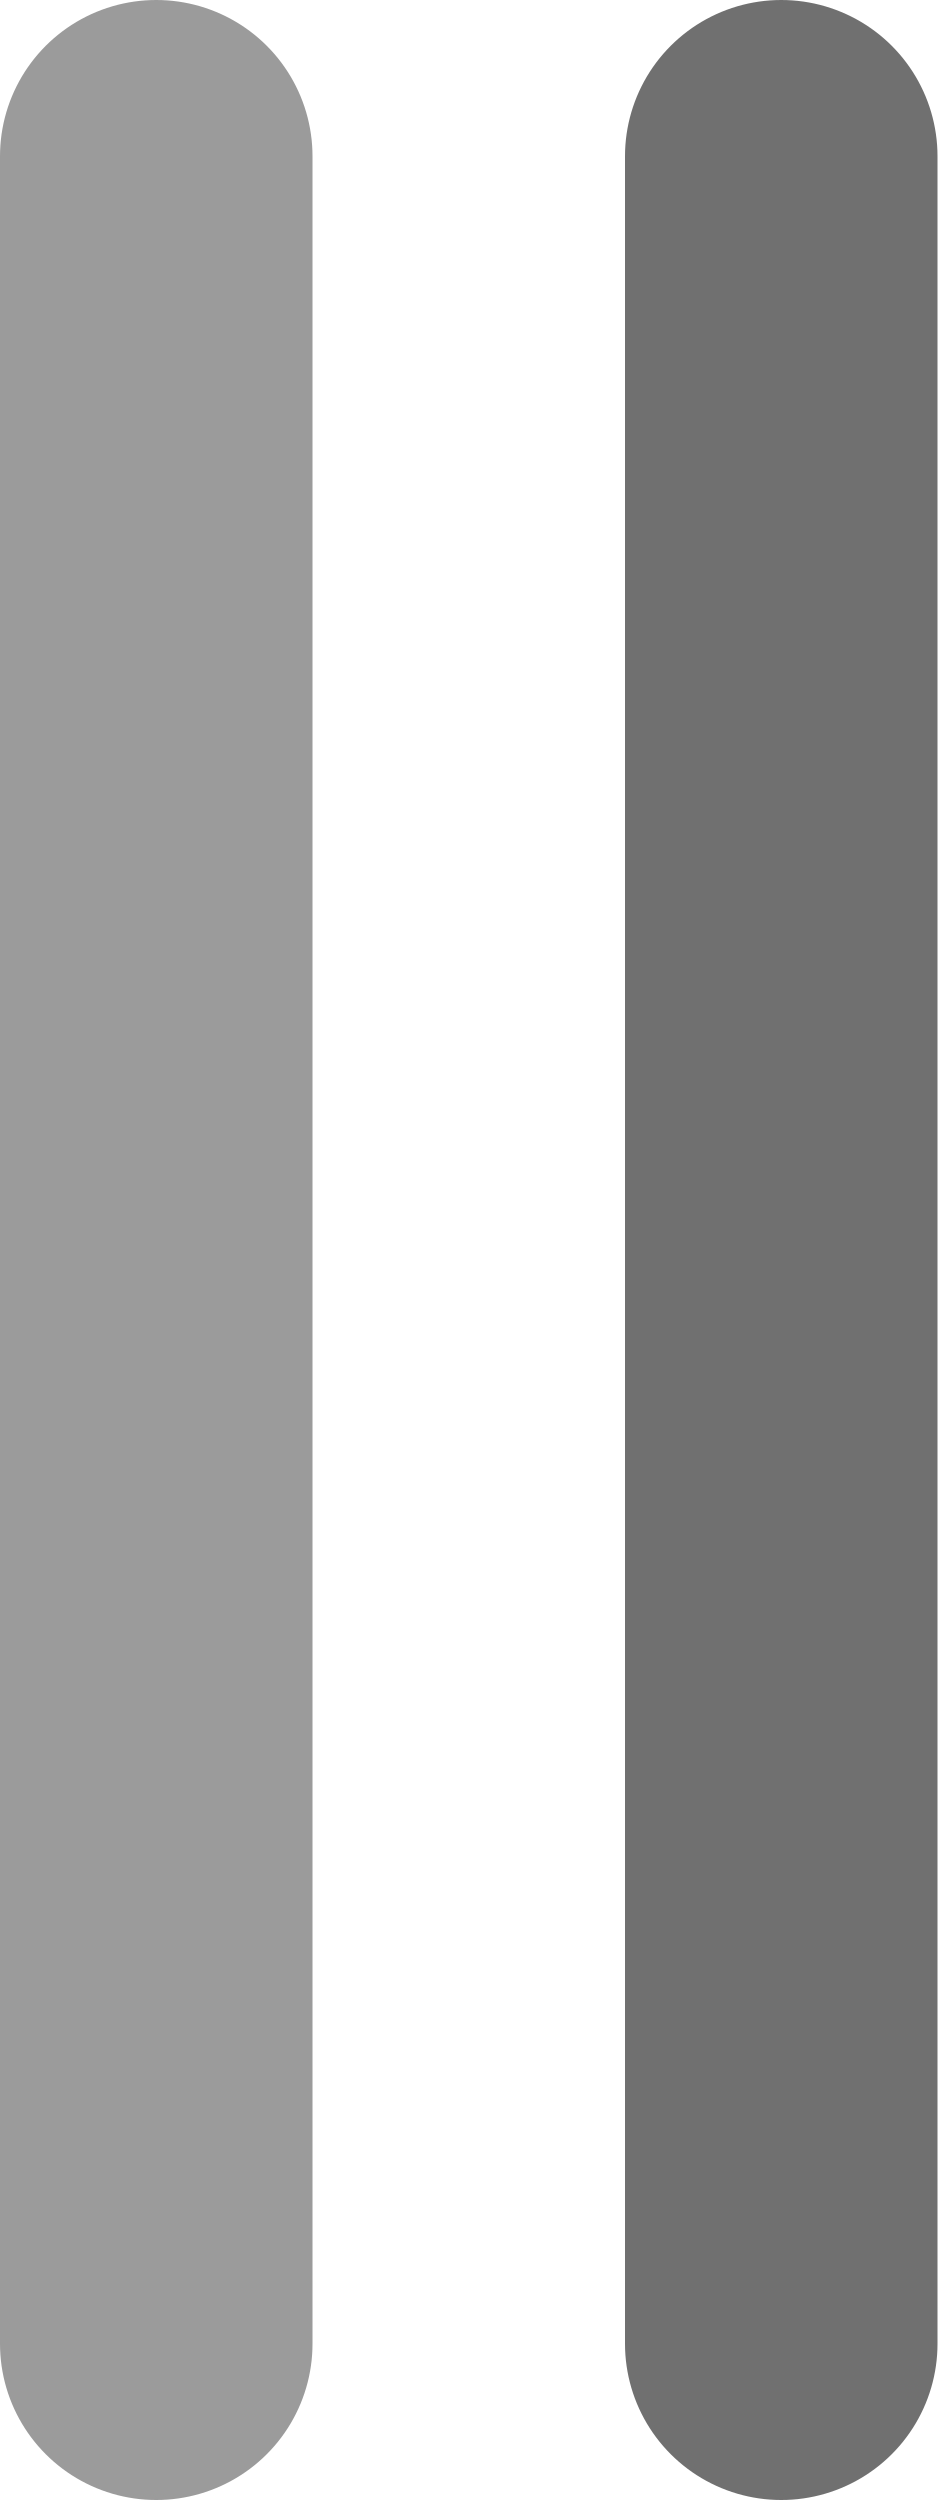
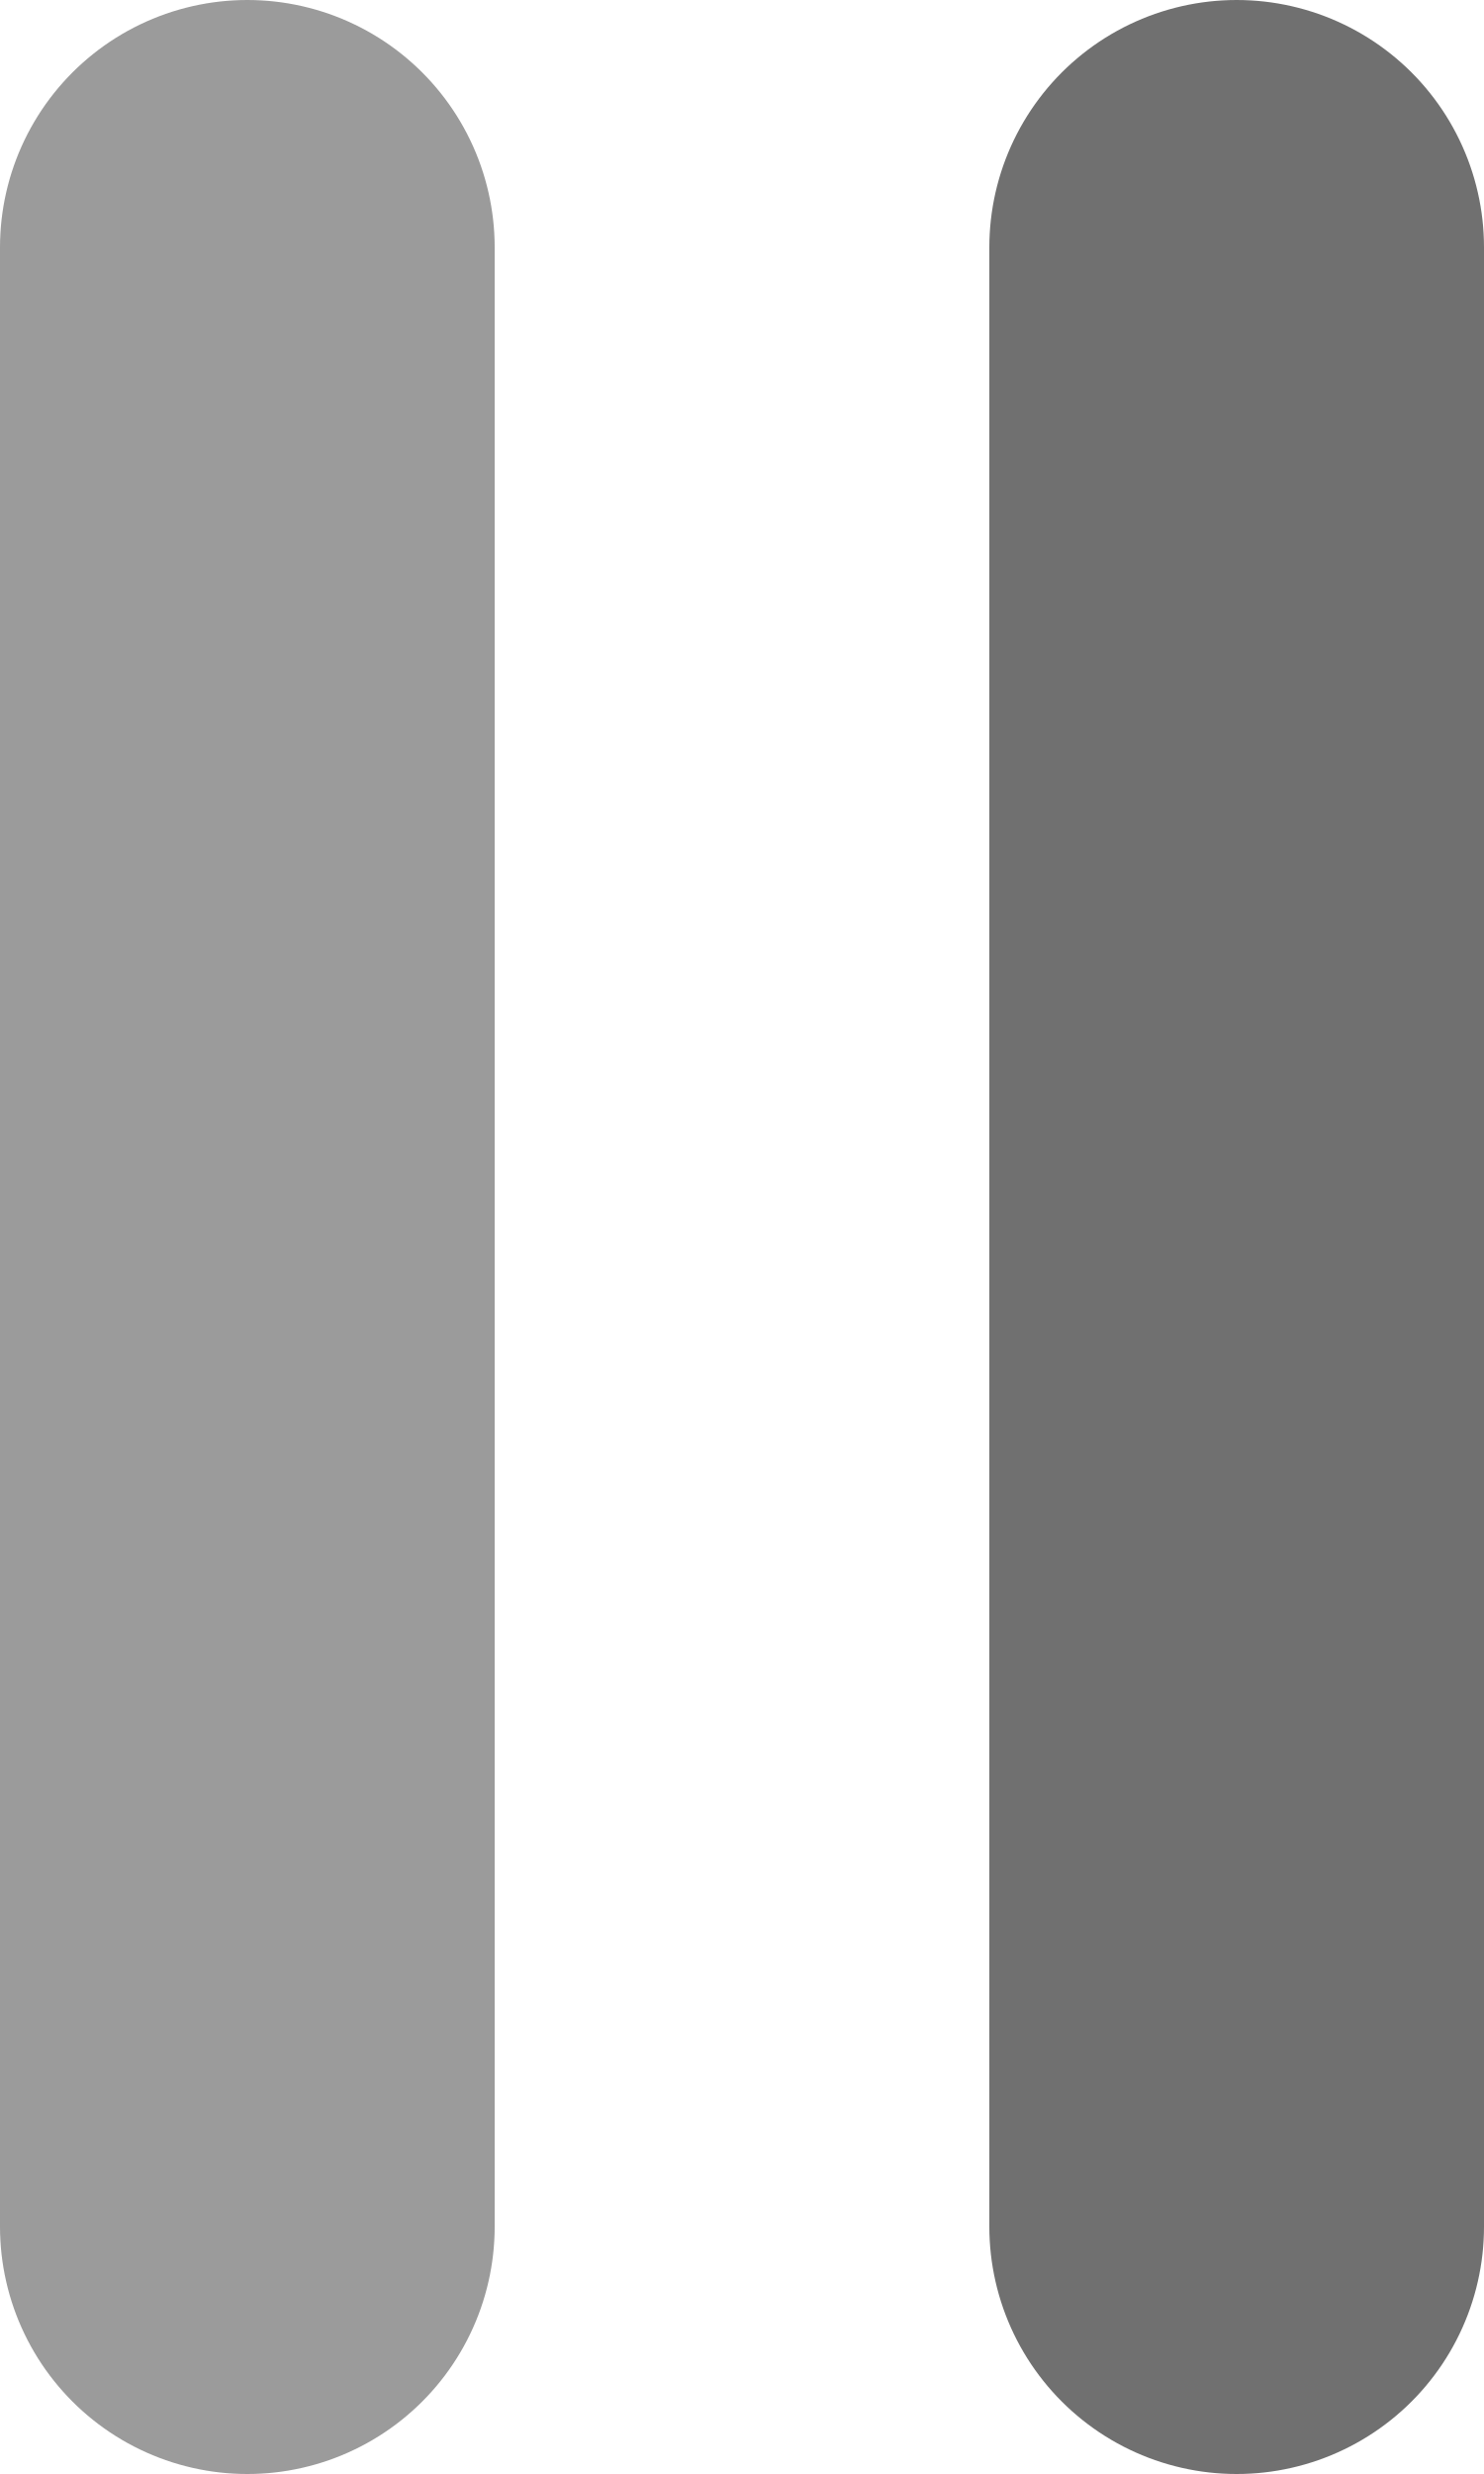
- <svg xmlns="http://www.w3.org/2000/svg" width="3" height="8" viewBox="0 0 3 8">
-   <g id="pause" transform="translate(-1078 -738)">
-     <line id="Line_10" data-name="Line 10" y2="7" transform="translate(1078.5 738.5)" fill="none" stroke="#707070" stroke-linecap="round" stroke-width="1" opacity="0.7" />
-     <line id="Line_11" data-name="Line 11" y2="7" transform="translate(1080.5 738.5)" fill="none" stroke="#707070" stroke-linecap="round" stroke-width="1" />
+ <svg xmlns="http://www.w3.org/2000/svg" width="6" height="10" viewBox="0 0 6 10">
+   <g id="pause" transform="translate(-1077.5 -737.5)">
+     <line id="Line_10" data-name="Line 10" y2="8" transform="translate(1078.5 738.5)" fill="none" stroke="#707070" stroke-linecap="round" stroke-width="2" opacity="0.7" />
+     <line id="Line_11" data-name="Line 11" y2="8" transform="translate(1082.5 738.5)" fill="none" stroke="#707070" stroke-linecap="round" stroke-width="2" />
  </g>
</svg>
